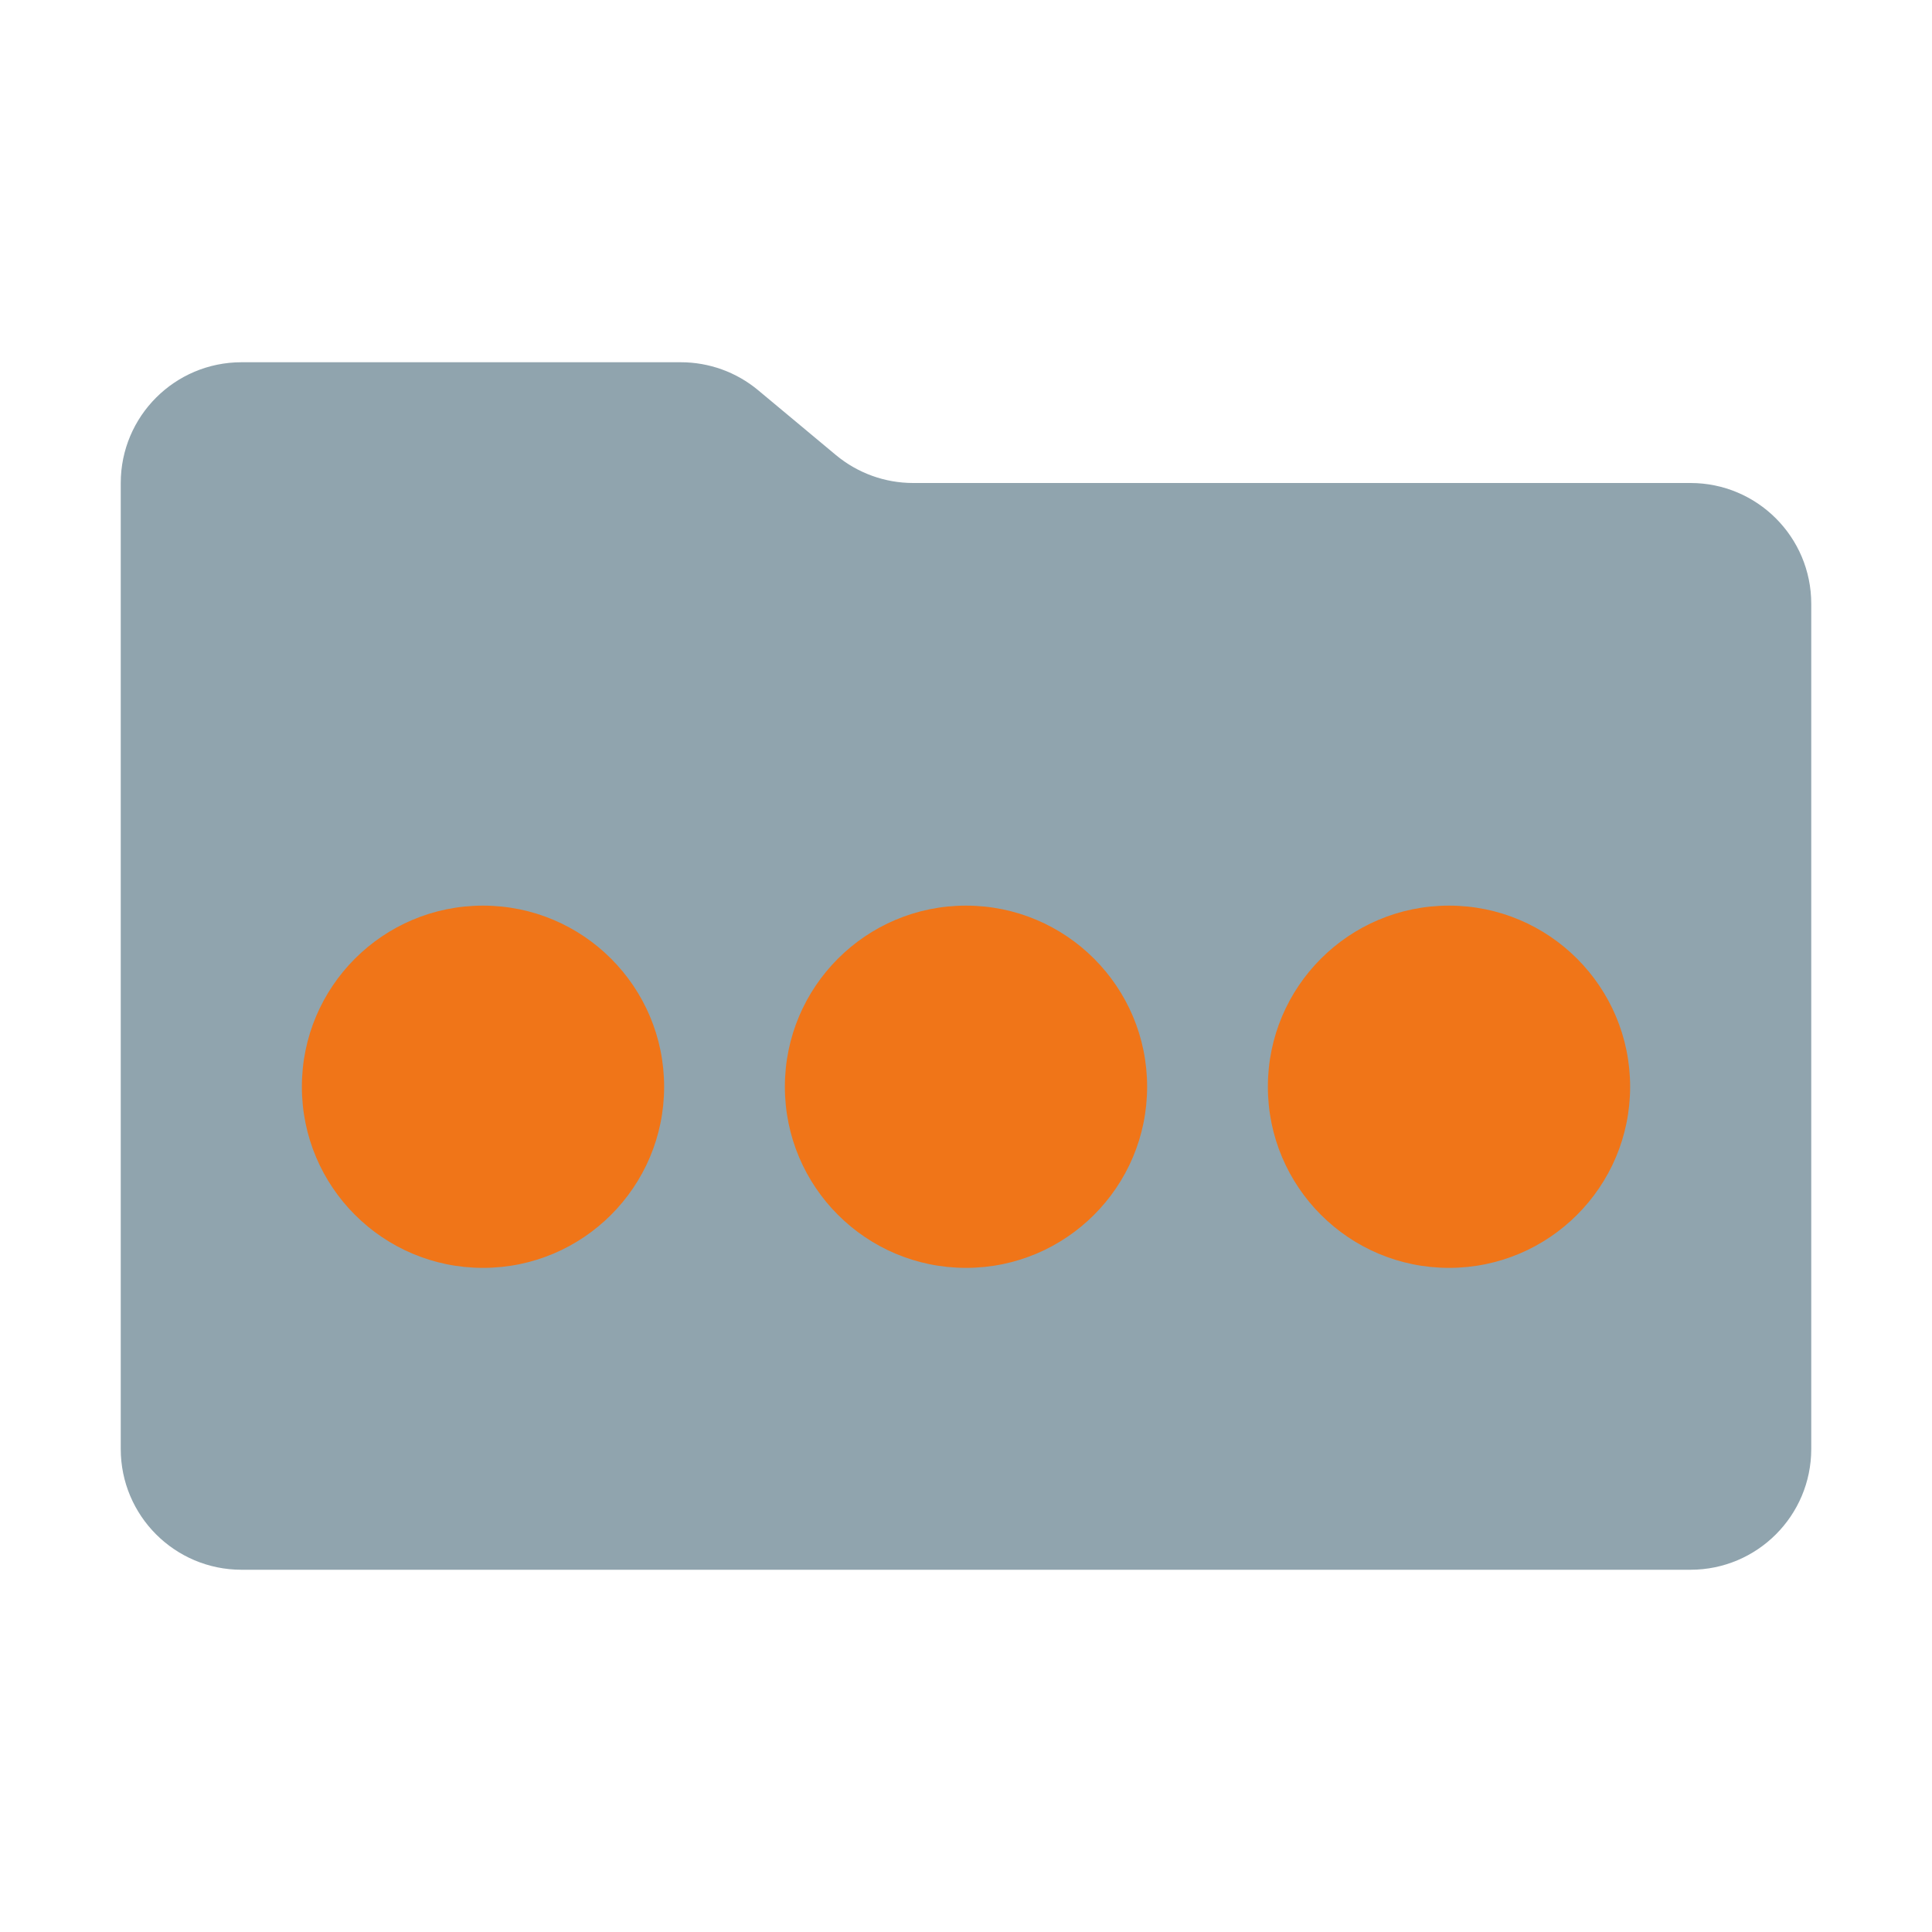
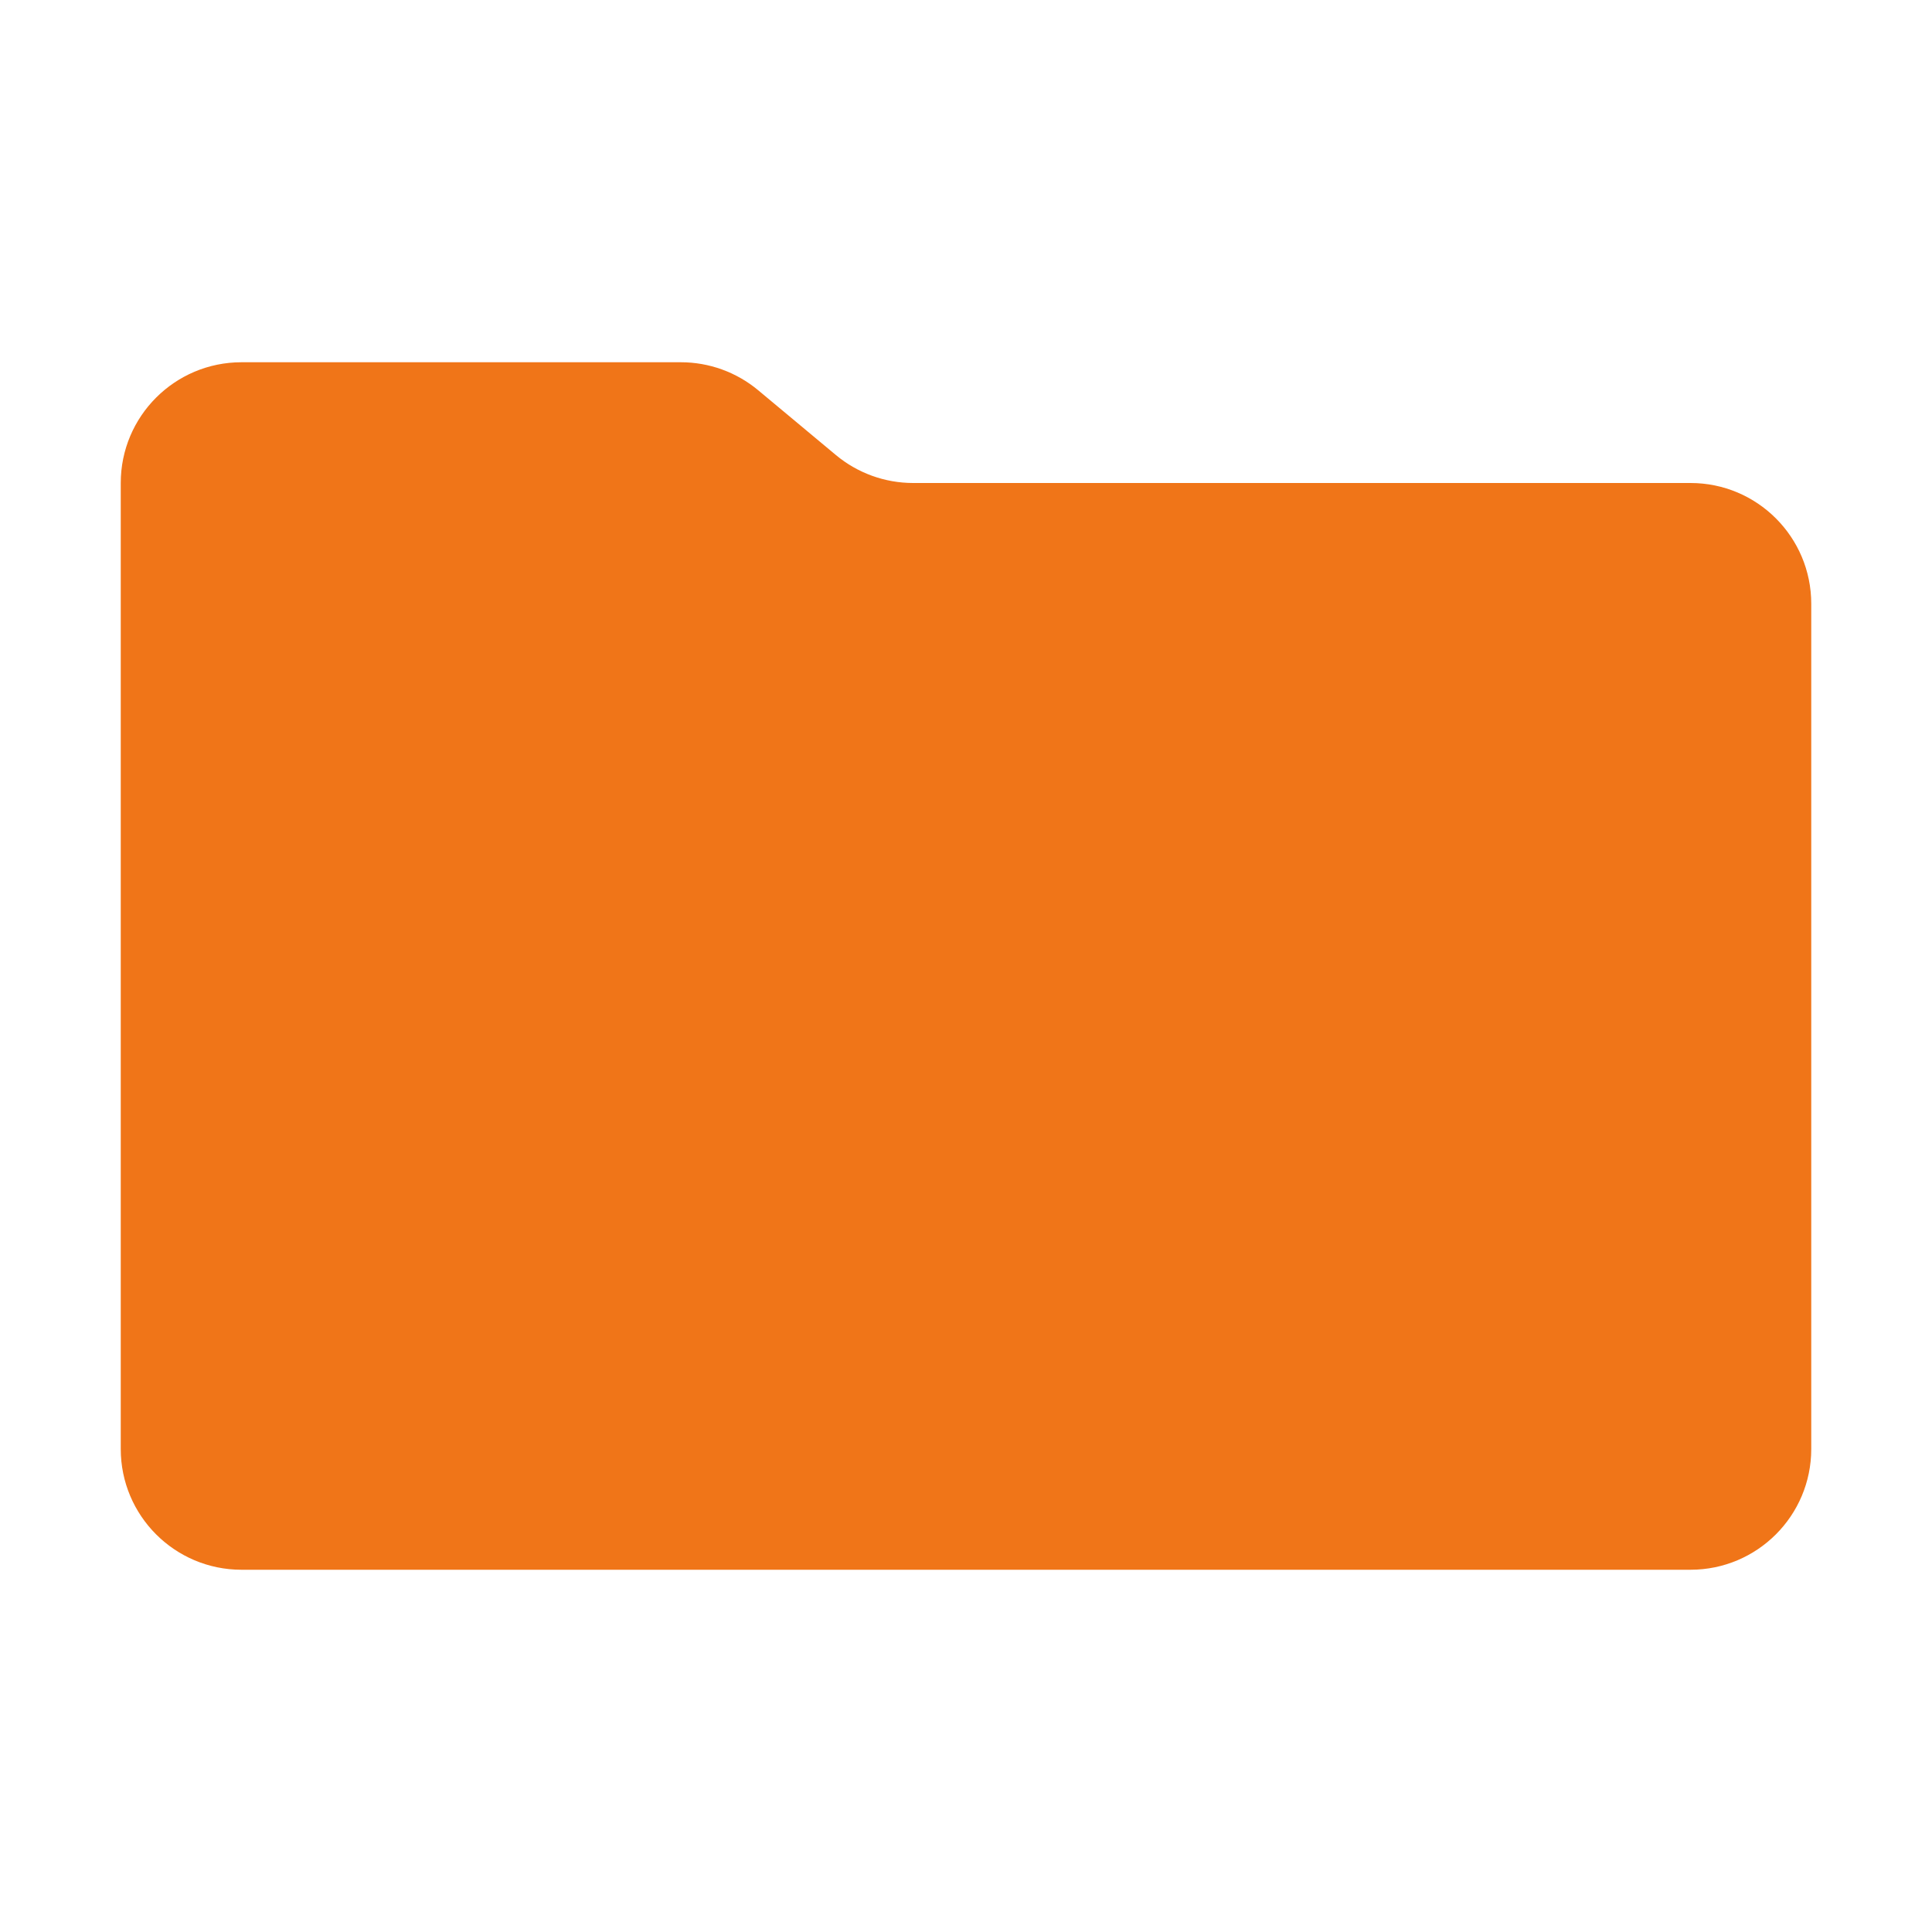
<svg xmlns="http://www.w3.org/2000/svg" viewBox="0 0 32 32">
-   <path d="M13.844,7.536l-1.287-1.073A2,2,0,0,0,11.276,6H4A2,2,0,0,0,2,8V24a2,2,0,0,0,2,2H28a2,2,0,0,0,2-2V10a2,2,0,0,0-2-2H15.124A2,2,0,0,1,13.844,7.536Z" fill="#90a4ae" />
-   <circle cx="8" cy="18" r="3" fill="#f07518" />
-   <circle cx="16" cy="18" r="3" fill="#f07518" />
-   <circle cx="24" cy="18" r="3" fill="#f07518" />
+   <path d="M13.844,7.536l-1.287-1.073A2,2,0,0,0,11.276,6H4A2,2,0,0,0,2,8V24a2,2,0,0,0,2,2H28a2,2,0,0,0,2-2V10a2,2,0,0,0-2-2H15.124A2,2,0,0,1,13.844,7.536Z" fill="#f07518" />
</svg>
